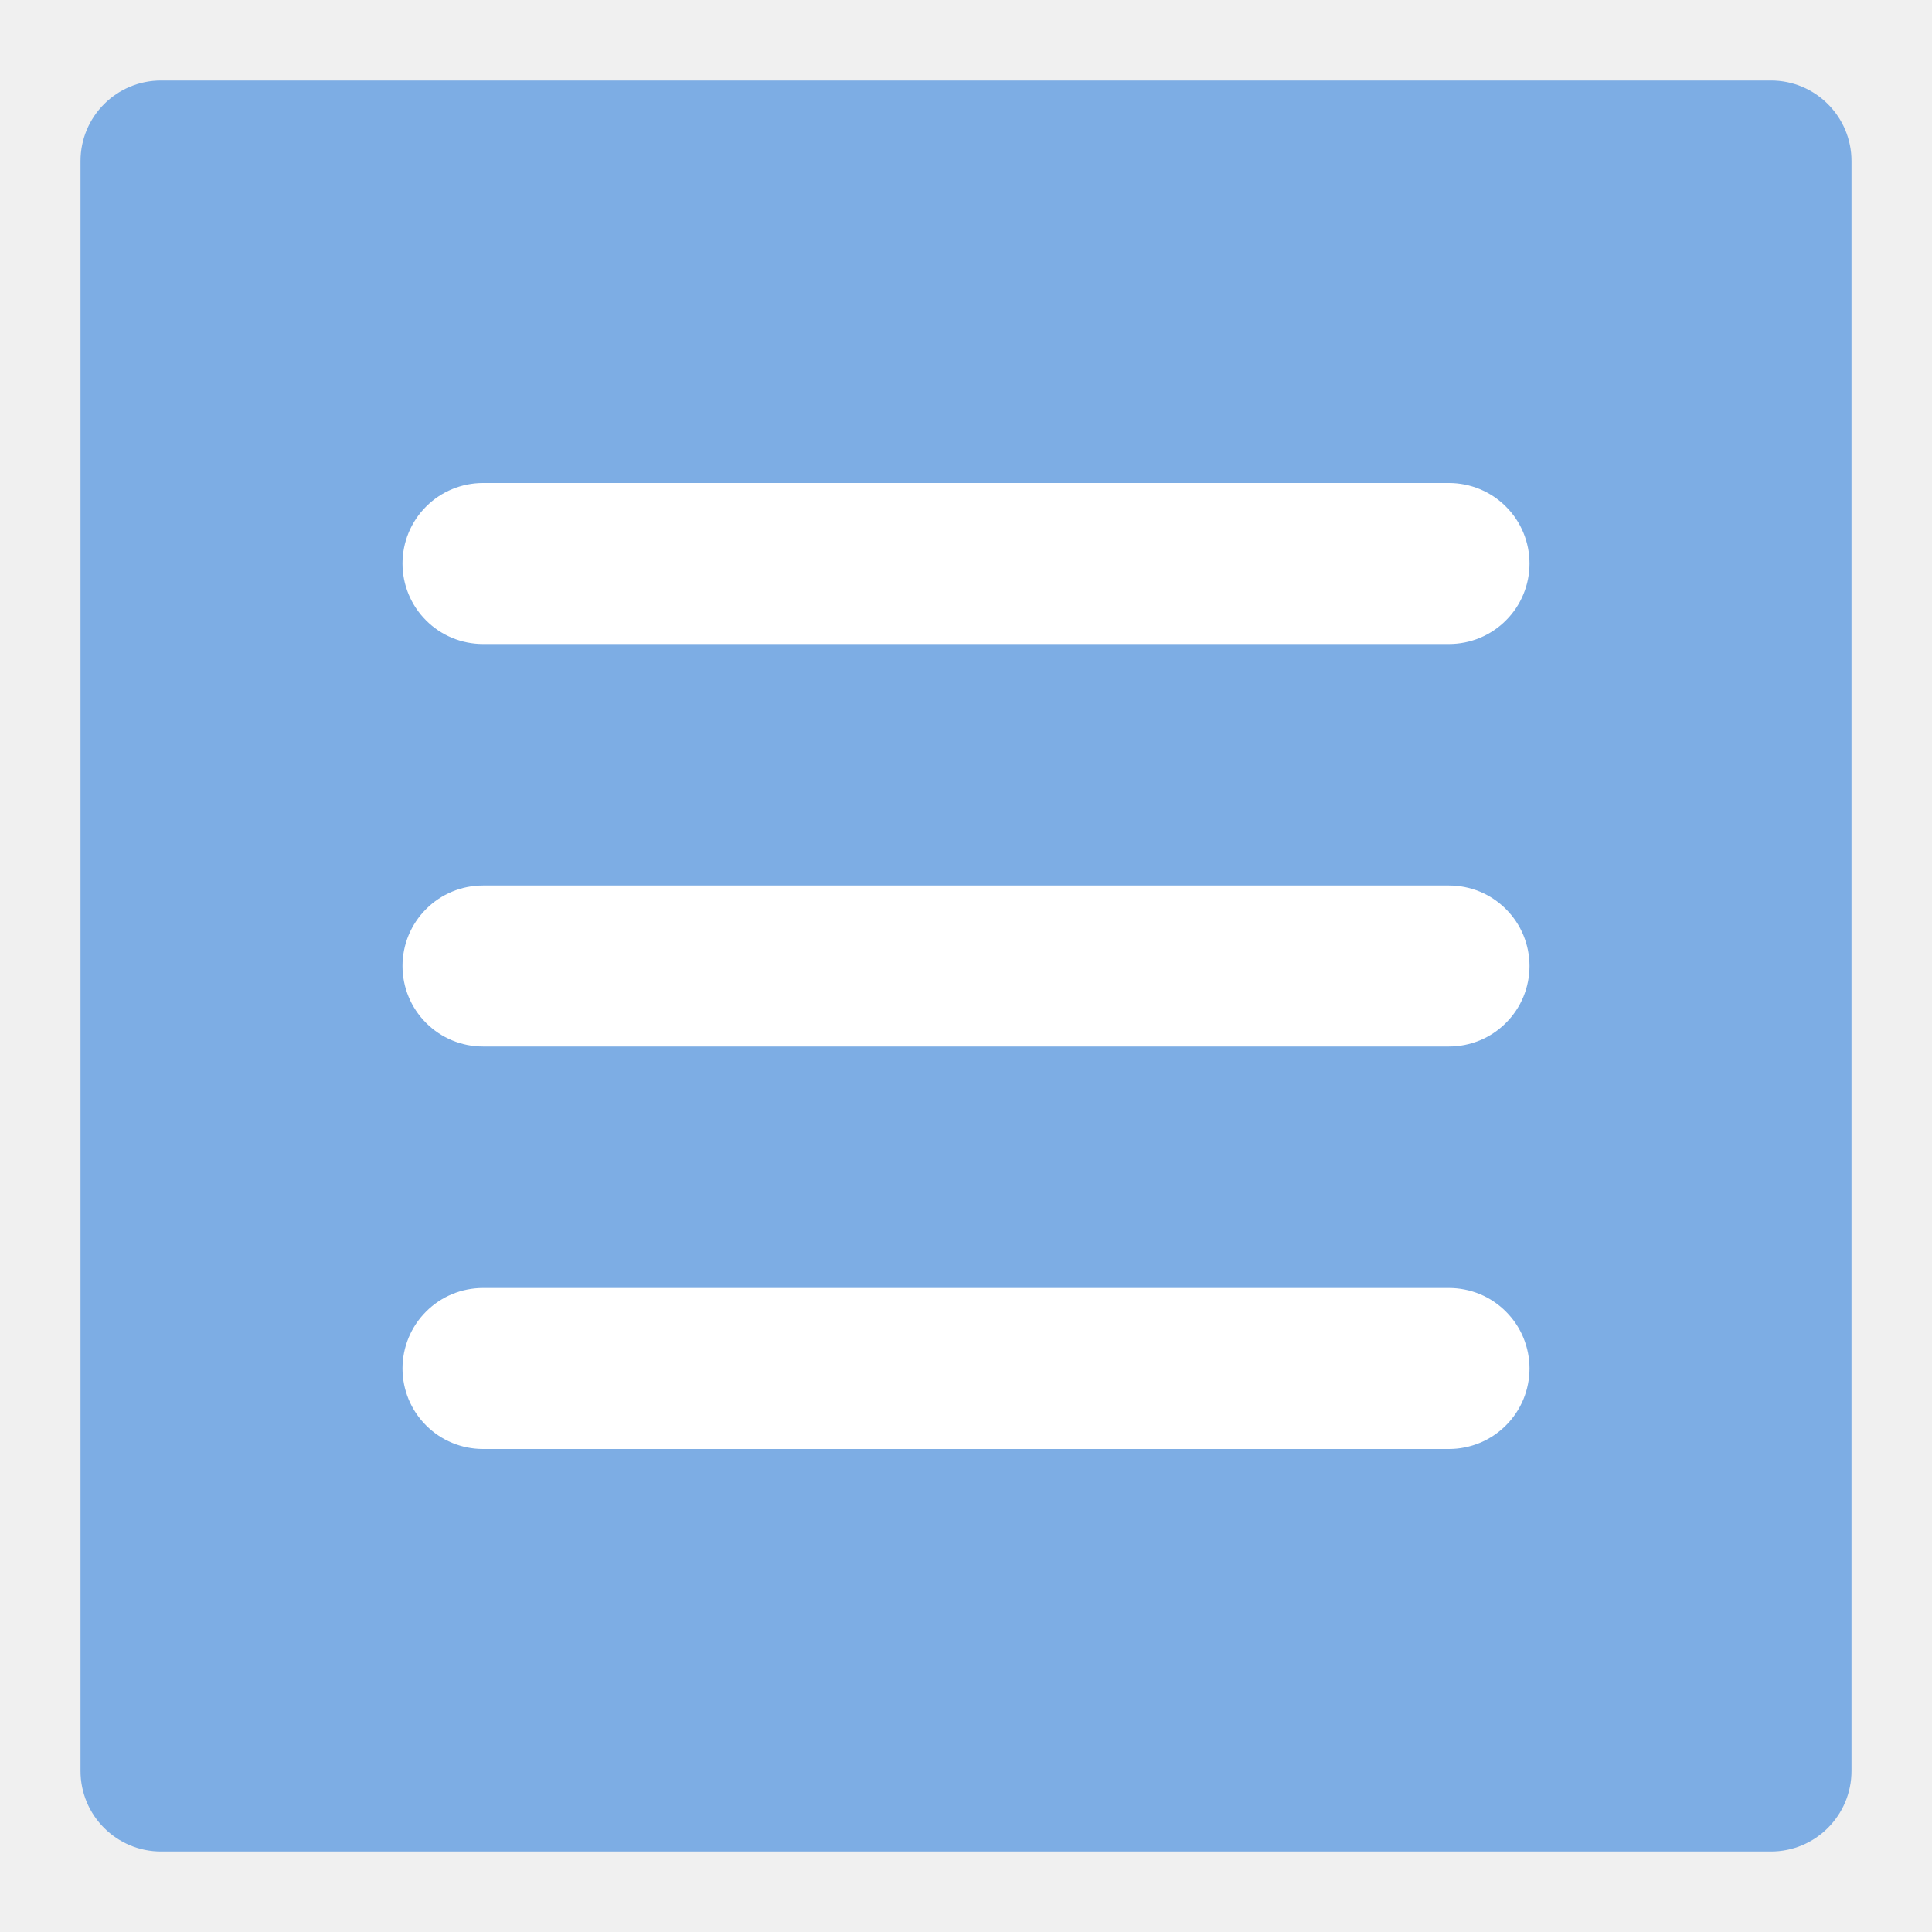
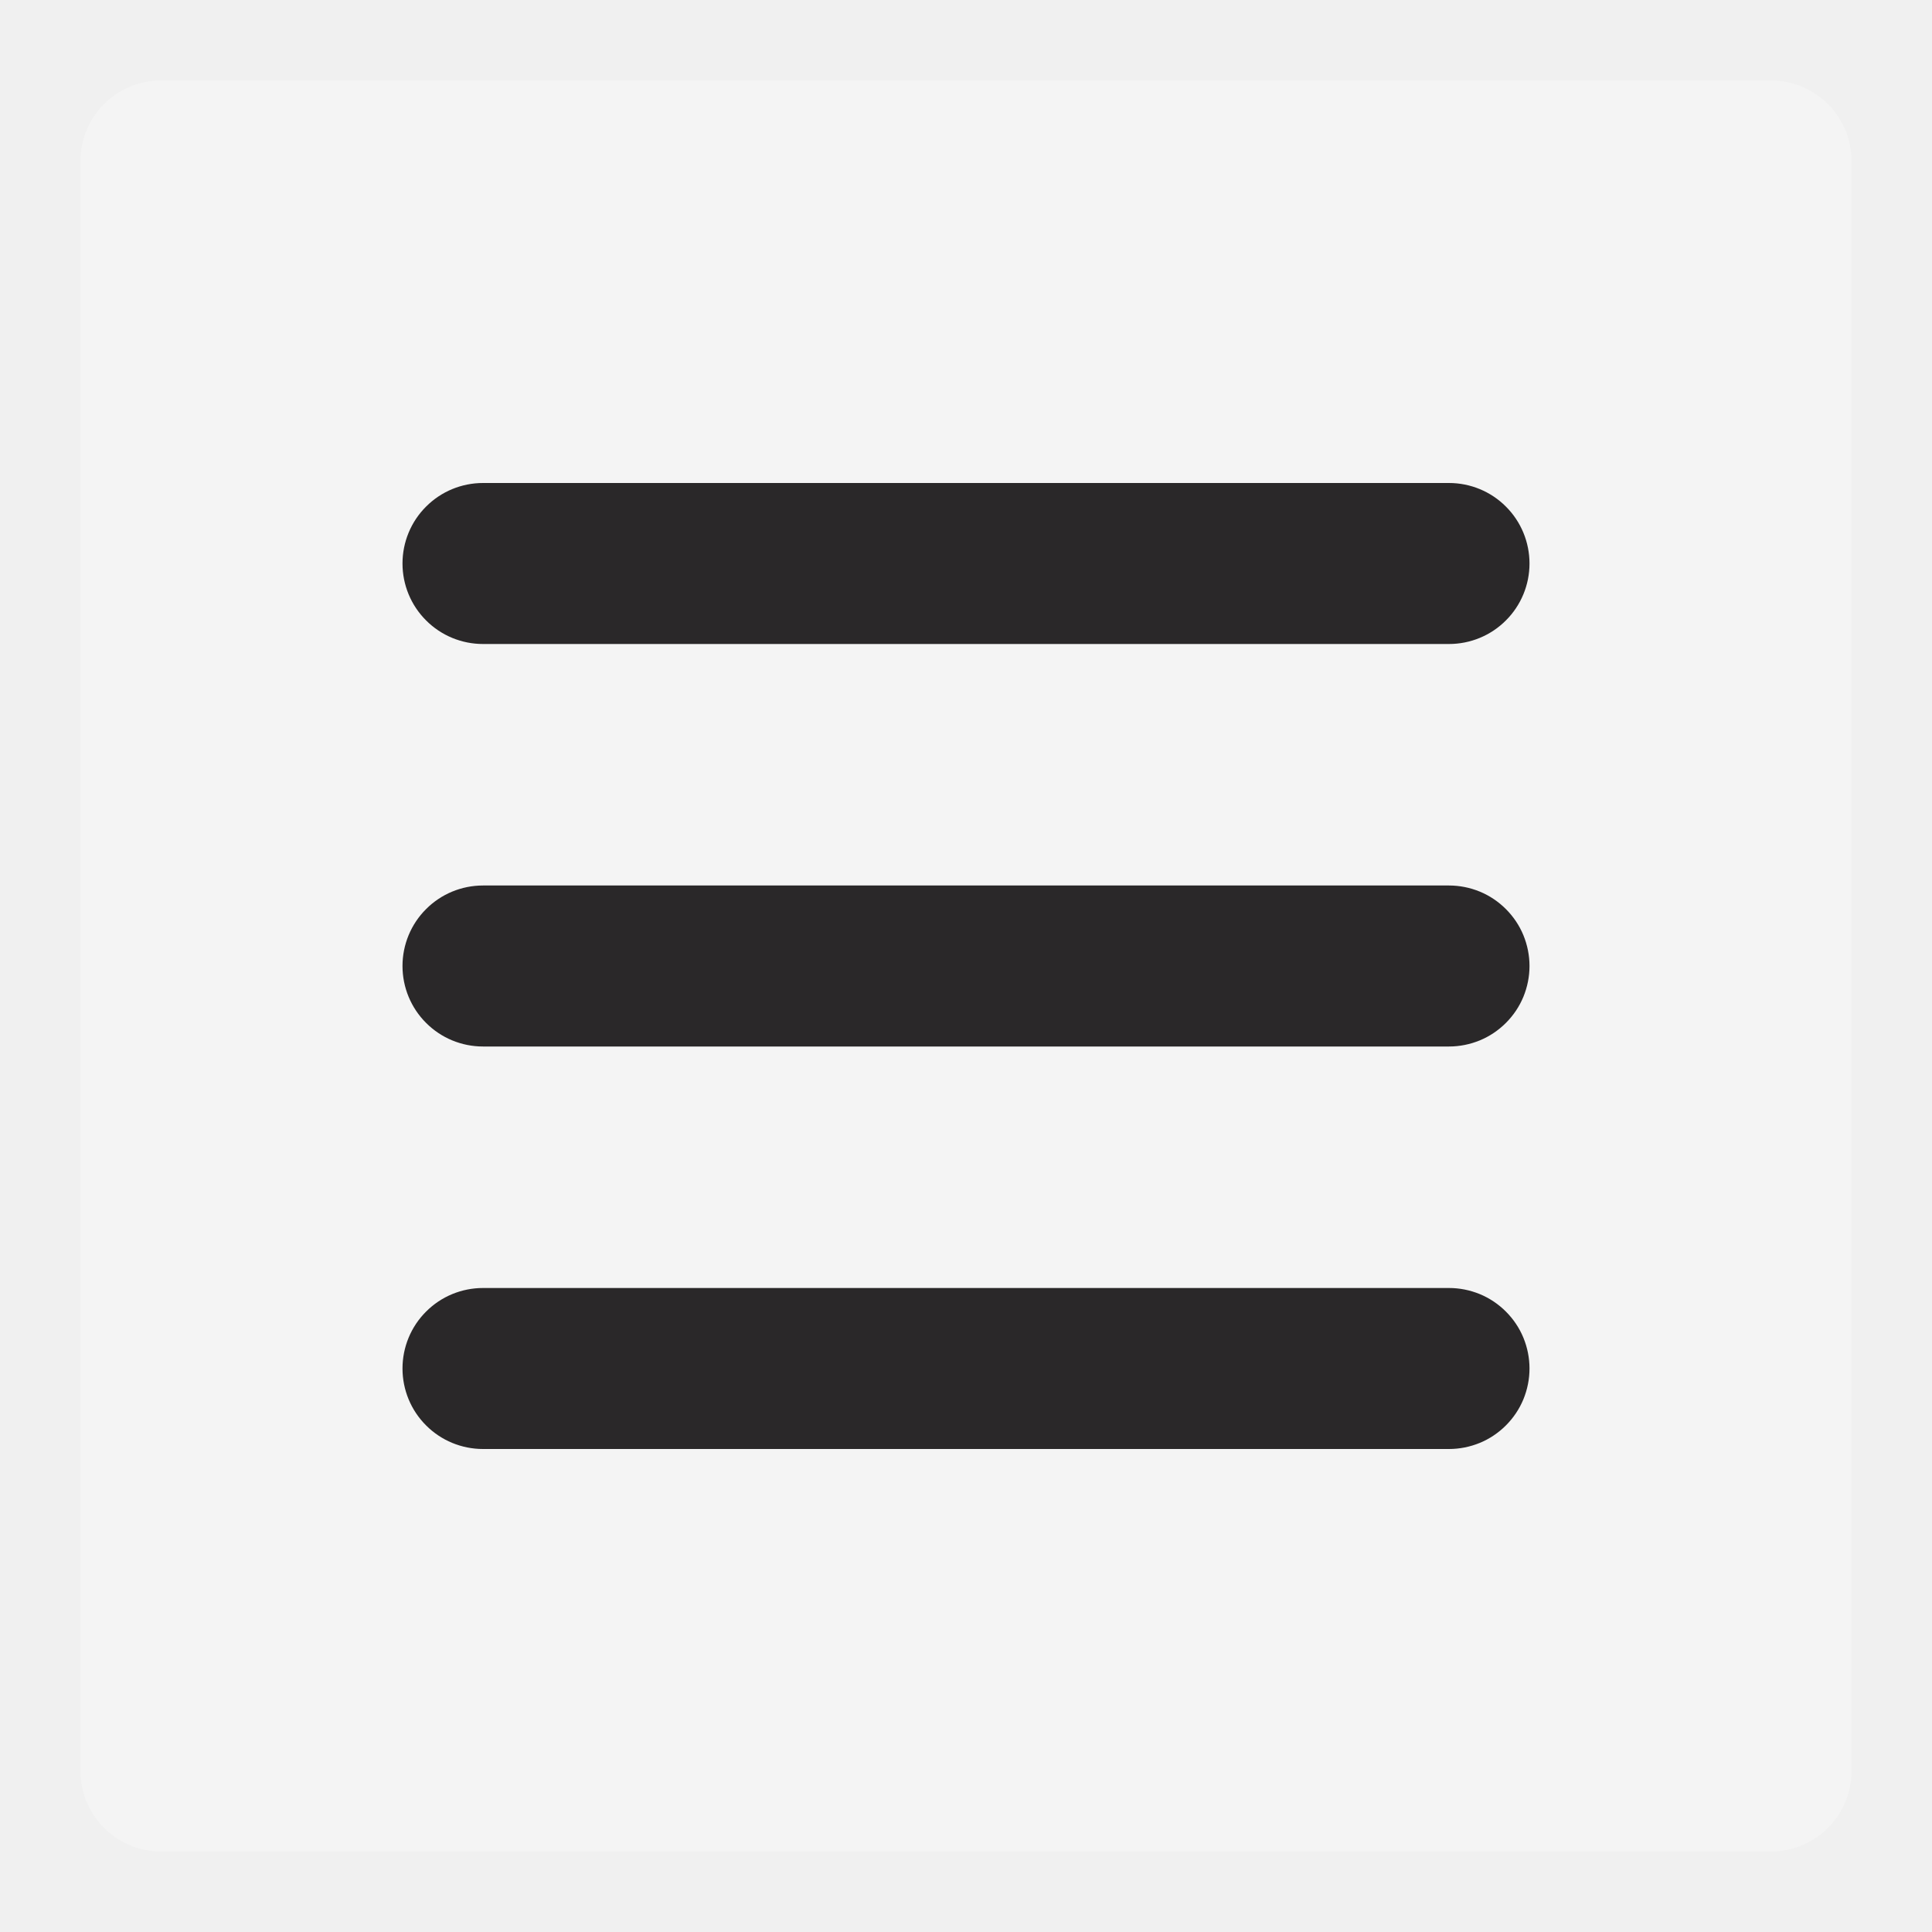
<svg xmlns="http://www.w3.org/2000/svg" width="24" height="24" viewBox="0 0 24 24" fill="none">
-   <path d="M22 1H2C1.448 1 1 1.448 1 2V22C1 22.552 1.448 23 2 23H22C22.552 23 23 22.552 23 22V2C23 1.448 22.552 1 22 1Z" fill="#7DADE4" />
-   <path d="M18 8H6C5.735 8 5.48 7.895 5.293 7.707C5.105 7.52 5 7.265 5 7C5 6.735 5.105 6.48 5.293 6.293C5.48 6.105 5.735 6 6 6H18C18.265 6 18.52 6.105 18.707 6.293C18.895 6.48 19 6.735 19 7C19 7.265 18.895 7.52 18.707 7.707C18.52 7.895 18.265 8 18 8ZM19 12C19 11.869 18.974 11.739 18.924 11.617C18.874 11.496 18.8 11.386 18.707 11.293C18.614 11.2 18.504 11.126 18.383 11.076C18.261 11.026 18.131 11 18 11H6C5.735 11 5.48 11.105 5.293 11.293C5.105 11.48 5 11.735 5 12C5 12.265 5.105 12.52 5.293 12.707C5.48 12.895 5.735 13 6 13H18C18.131 13 18.261 12.974 18.383 12.924C18.504 12.874 18.614 12.8 18.707 12.707C18.8 12.614 18.874 12.504 18.924 12.383C18.974 12.261 19 12.131 19 12V12ZM19 17C19 16.869 18.974 16.739 18.924 16.617C18.874 16.496 18.8 16.386 18.707 16.293C18.614 16.2 18.504 16.126 18.383 16.076C18.261 16.026 18.131 16 18 16H6C5.735 16 5.48 16.105 5.293 16.293C5.105 16.48 5 16.735 5 17C5 17.265 5.105 17.52 5.293 17.707C5.48 17.895 5.735 18 6 18H18C18.131 18 18.261 17.974 18.383 17.924C18.504 17.874 18.614 17.8 18.707 17.707C18.8 17.614 18.874 17.504 18.924 17.383C18.974 17.261 19 17.131 19 17V17Z" fill="#fff" />
+   <path d="M22 1H2C1.448 1 1 1.448 1 2V22C1 22.552 1.448 23 2 23H22C22.552 23 23 22.552 23 22V2C23 1.448 22.552 1 22 1Z" fill="#F4F4F4" />
+   <path d="M18 8H6C5.735 8 5.48 7.895 5.293 7.707C5.105 7.52 5 7.265 5 7C5 6.735 5.105 6.48 5.293 6.293C5.48 6.105 5.735 6 6 6H18C18.265 6 18.52 6.105 18.707 6.293C18.895 6.48 19 6.735 19 7C19 7.265 18.895 7.52 18.707 7.707C18.52 7.895 18.265 8 18 8ZM19 12C19 11.869 18.974 11.739 18.924 11.617C18.874 11.496 18.8 11.386 18.707 11.293C18.614 11.2 18.504 11.126 18.383 11.076C18.261 11.026 18.131 11 18 11H6C5.735 11 5.48 11.105 5.293 11.293C5.105 11.48 5 11.735 5 12C5 12.265 5.105 12.52 5.293 12.707C5.48 12.895 5.735 13 6 13H18C18.131 13 18.261 12.974 18.383 12.924C18.504 12.874 18.614 12.8 18.707 12.707C18.8 12.614 18.874 12.504 18.924 12.383C18.974 12.261 19 12.131 19 12V12ZM19 17C19 16.869 18.974 16.739 18.924 16.617C18.874 16.496 18.8 16.386 18.707 16.293C18.614 16.2 18.504 16.126 18.383 16.076C18.261 16.026 18.131 16 18 16H6C5.735 16 5.48 16.105 5.293 16.293C5.105 16.48 5 16.735 5 17C5 17.265 5.105 17.52 5.293 17.707C5.48 17.895 5.735 18 6 18H18C18.131 18 18.261 17.974 18.383 17.924C18.504 17.874 18.614 17.8 18.707 17.707C18.8 17.614 18.874 17.504 18.924 17.383C18.974 17.261 19 17.131 19 17V17Z" fill="#2A2829" />
</svg>
